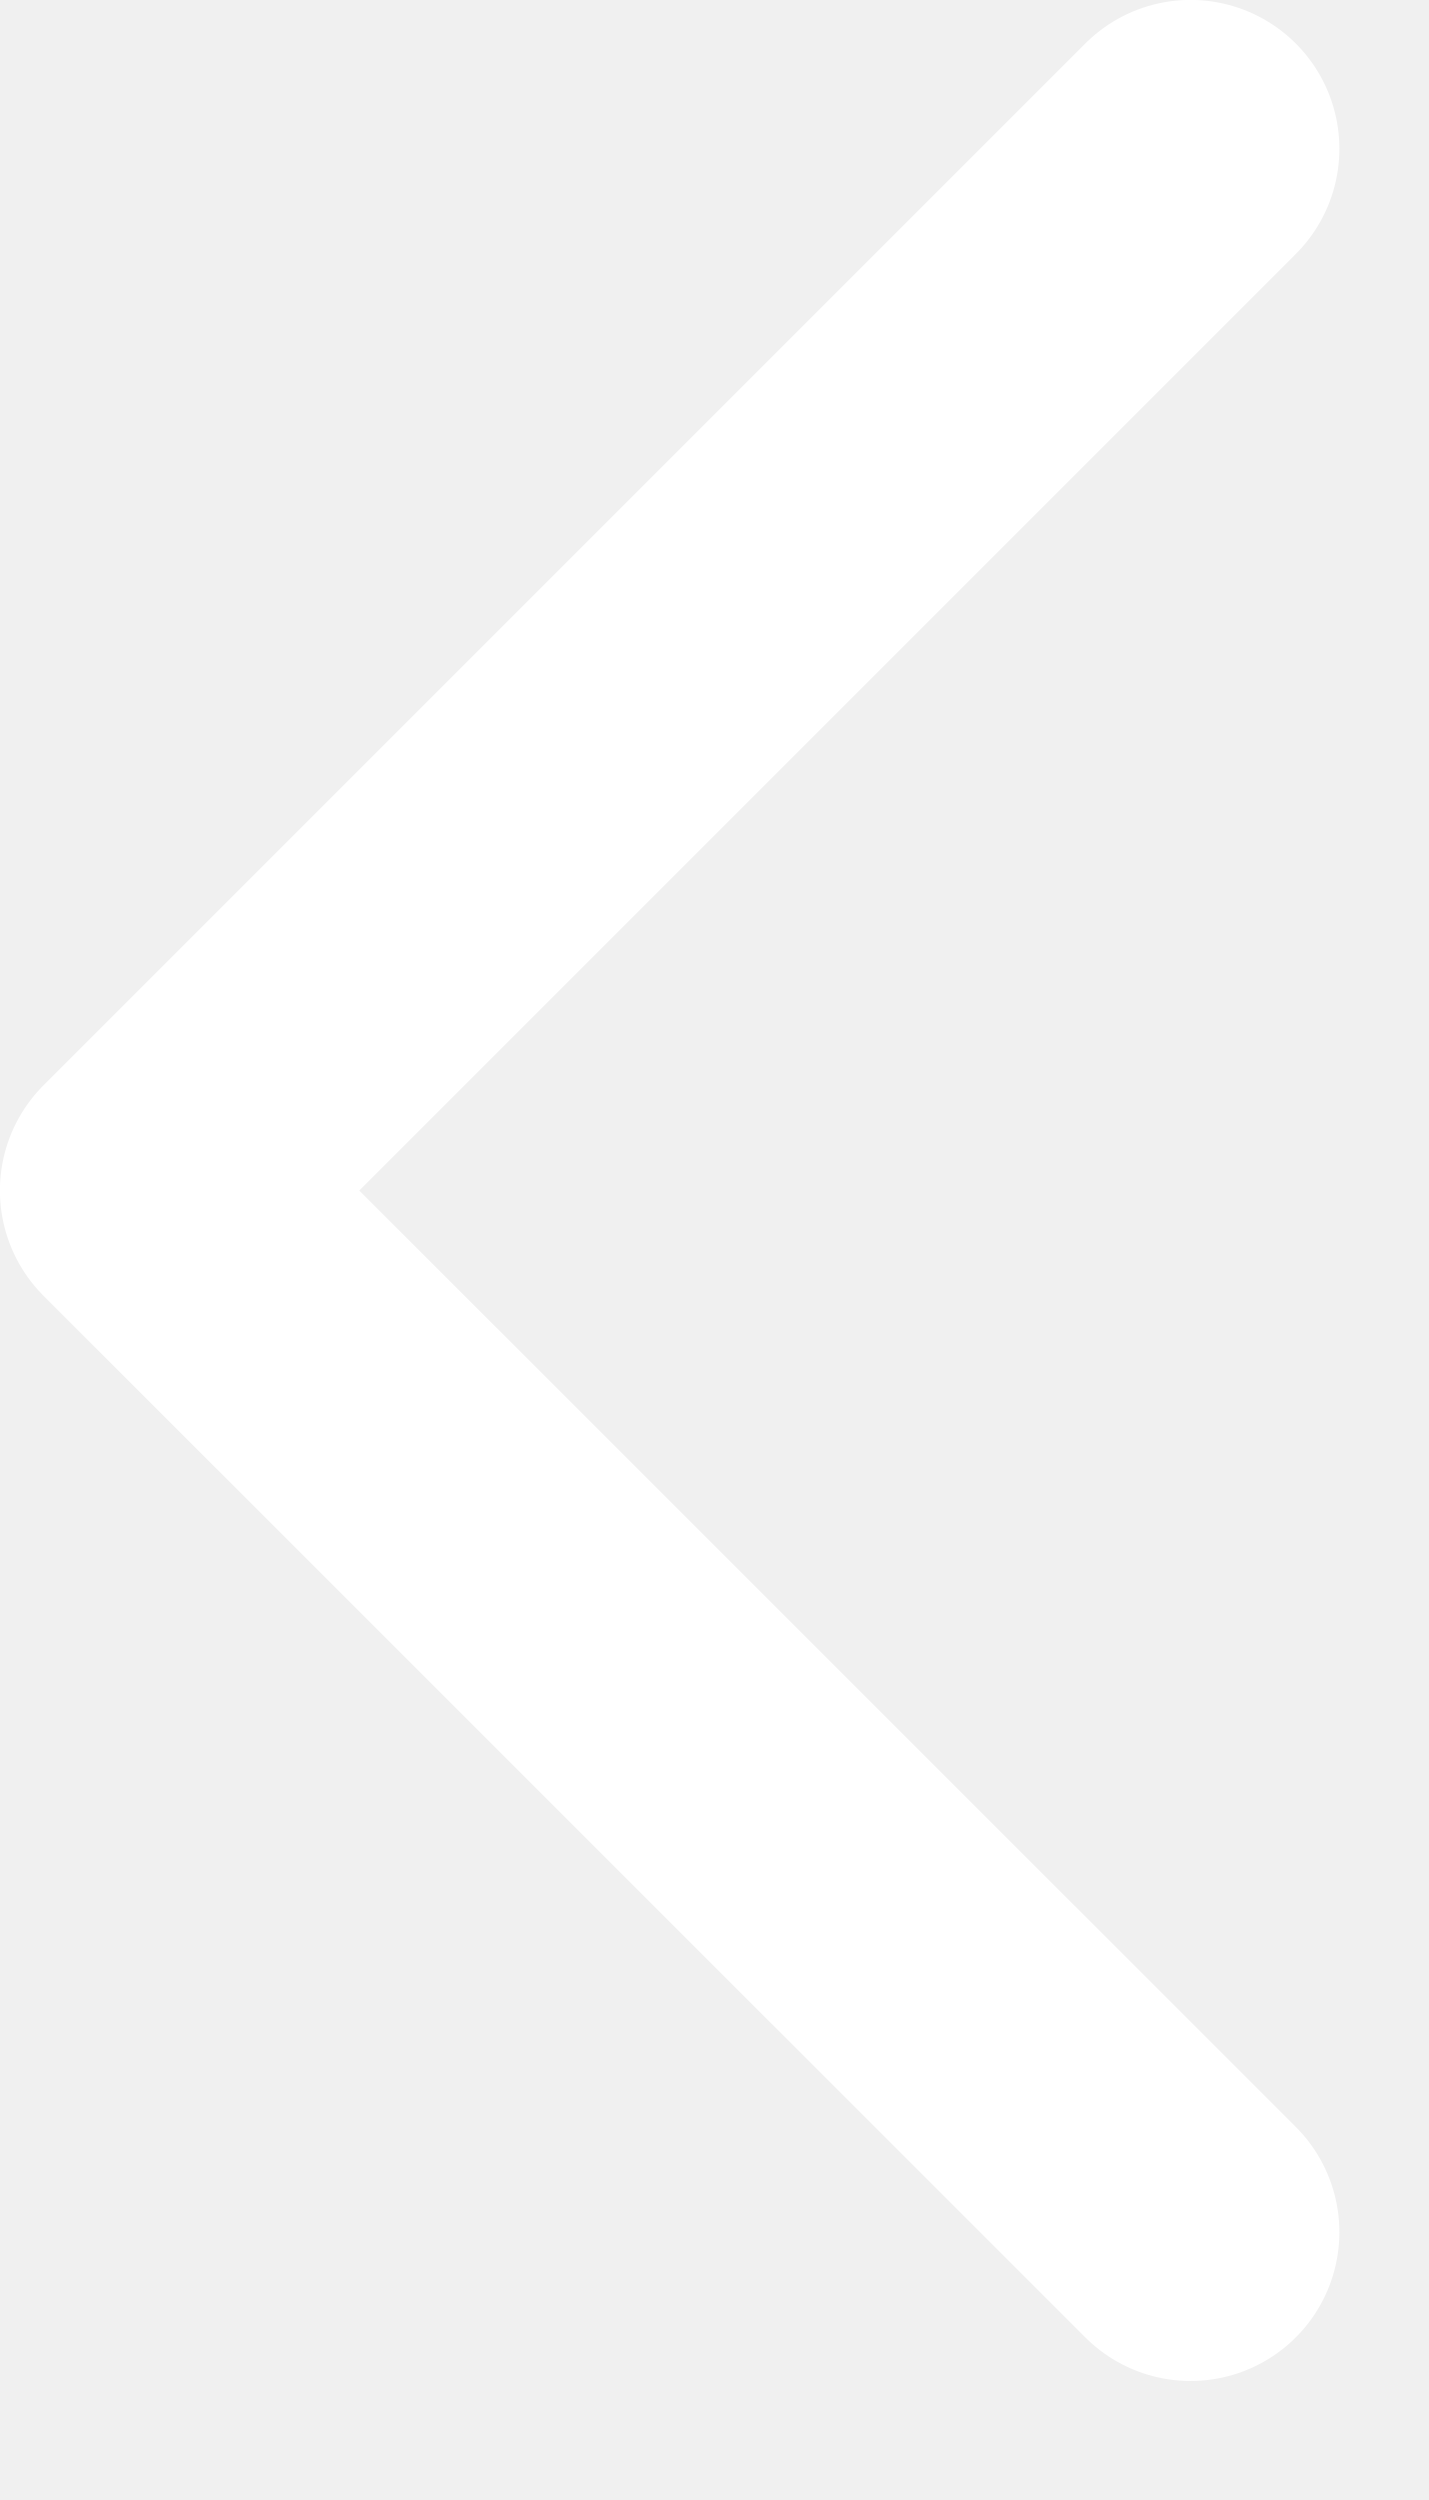
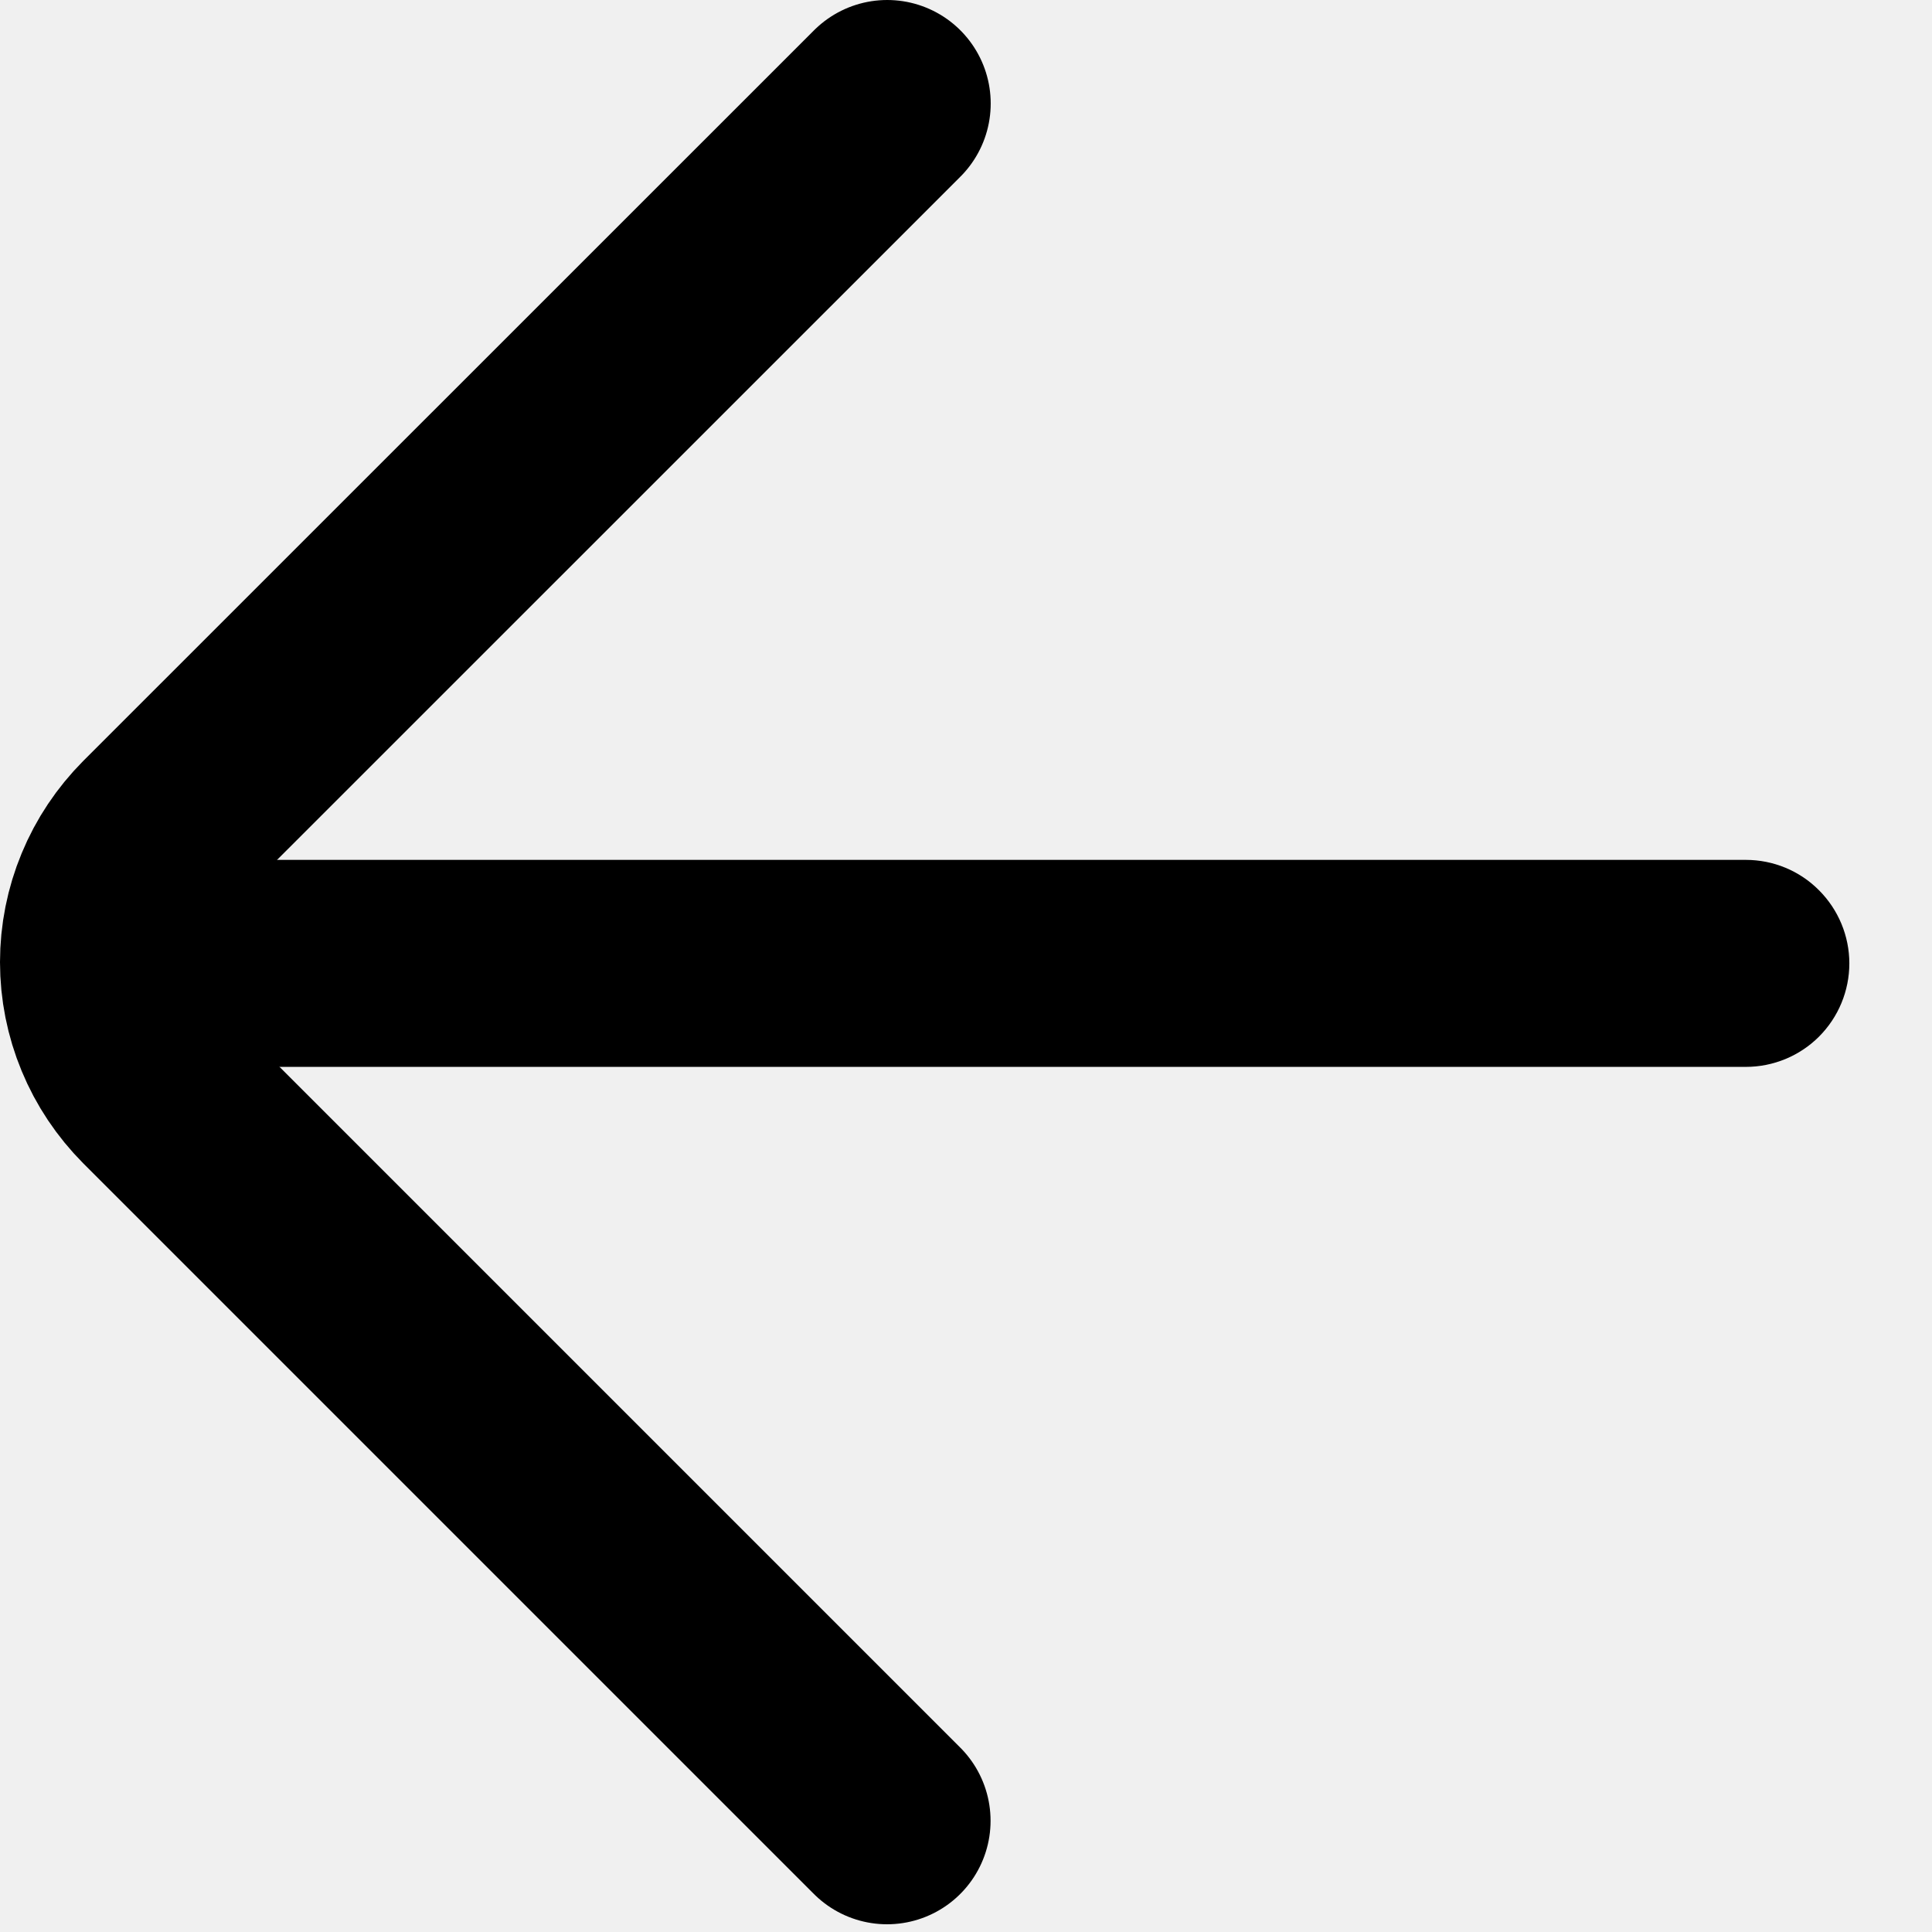
- <svg xmlns="http://www.w3.org/2000/svg" width="8" height="14" viewBox="0 0 8 14" fill="none">
-   <path d="M6.667 12.5L0.833 6.667L6.667 0.833" stroke="white" stroke-width="1.667" stroke-linecap="round" stroke-linejoin="round" />
+ <svg xmlns="http://www.w3.org/2000/svg" width="14" height="14" viewBox="0 0 14 14" fill="none">
+   <path d="M1.076 7.731C0.977 7.731 0.88 7.711 0.789 7.674C0.698 7.636 0.615 7.581 0.546 7.511C0.476 7.441 0.421 7.359 0.383 7.268C0.346 7.176 0.326 7.079 0.326 6.98C0.326 6.882 0.346 6.784 0.384 6.693C0.421 6.603 0.477 6.52 0.546 6.45C0.616 6.381 0.699 6.325 0.79 6.288C0.881 6.25 0.978 6.231 1.077 6.231L1.076 7.731ZM2.206 6.981V7.731H2.206L2.206 6.981ZM7.225 6.231C7.424 6.231 7.615 6.31 7.755 6.451C7.896 6.592 7.975 6.783 7.975 6.981C7.975 7.18 7.896 7.371 7.755 7.512C7.615 7.652 7.424 7.731 7.225 7.731V6.231ZM7.234 7.731C7.035 7.731 6.844 7.652 6.704 7.512C6.563 7.371 6.484 7.18 6.484 6.981C6.484 6.783 6.563 6.592 6.704 6.451C6.844 6.31 7.035 6.231 7.234 6.231V7.731ZM12.651 6.231C12.85 6.231 13.041 6.31 13.181 6.451C13.322 6.592 13.401 6.783 13.401 6.981C13.401 7.18 13.322 7.371 13.181 7.512C13.041 7.652 12.85 7.731 12.651 7.731V6.231ZM1.077 6.231H1.096L1.095 7.731H1.076L1.077 6.231ZM1.096 6.231H1.318L1.317 7.731H1.095L1.096 6.231ZM1.318 6.231H1.54L1.539 7.731H1.317L1.318 6.231ZM1.54 6.231L1.763 6.231L1.761 7.731L1.539 7.731L1.54 6.231ZM1.763 6.231L1.985 6.231L1.984 7.731L1.761 7.731L1.763 6.231ZM1.985 6.231H2.207L2.206 7.731H1.984L1.985 6.231ZM2.206 6.231L7.225 6.231V7.731L2.206 7.731V6.231ZM7.234 6.231L12.651 6.231V7.731L7.234 7.731V6.231Z" fill="black" />
+   <path d="M6.428 13.194L1.134 7.9C1.013 7.778 0.916 7.634 0.85 7.474C0.784 7.315 0.75 7.144 0.75 6.972C0.75 6.8 0.784 6.629 0.85 6.47C0.916 6.31 1.013 6.166 1.134 6.044L6.429 0.75" stroke="black" stroke-width="1.5" stroke-linecap="round" stroke-linejoin="round" />
</svg>
